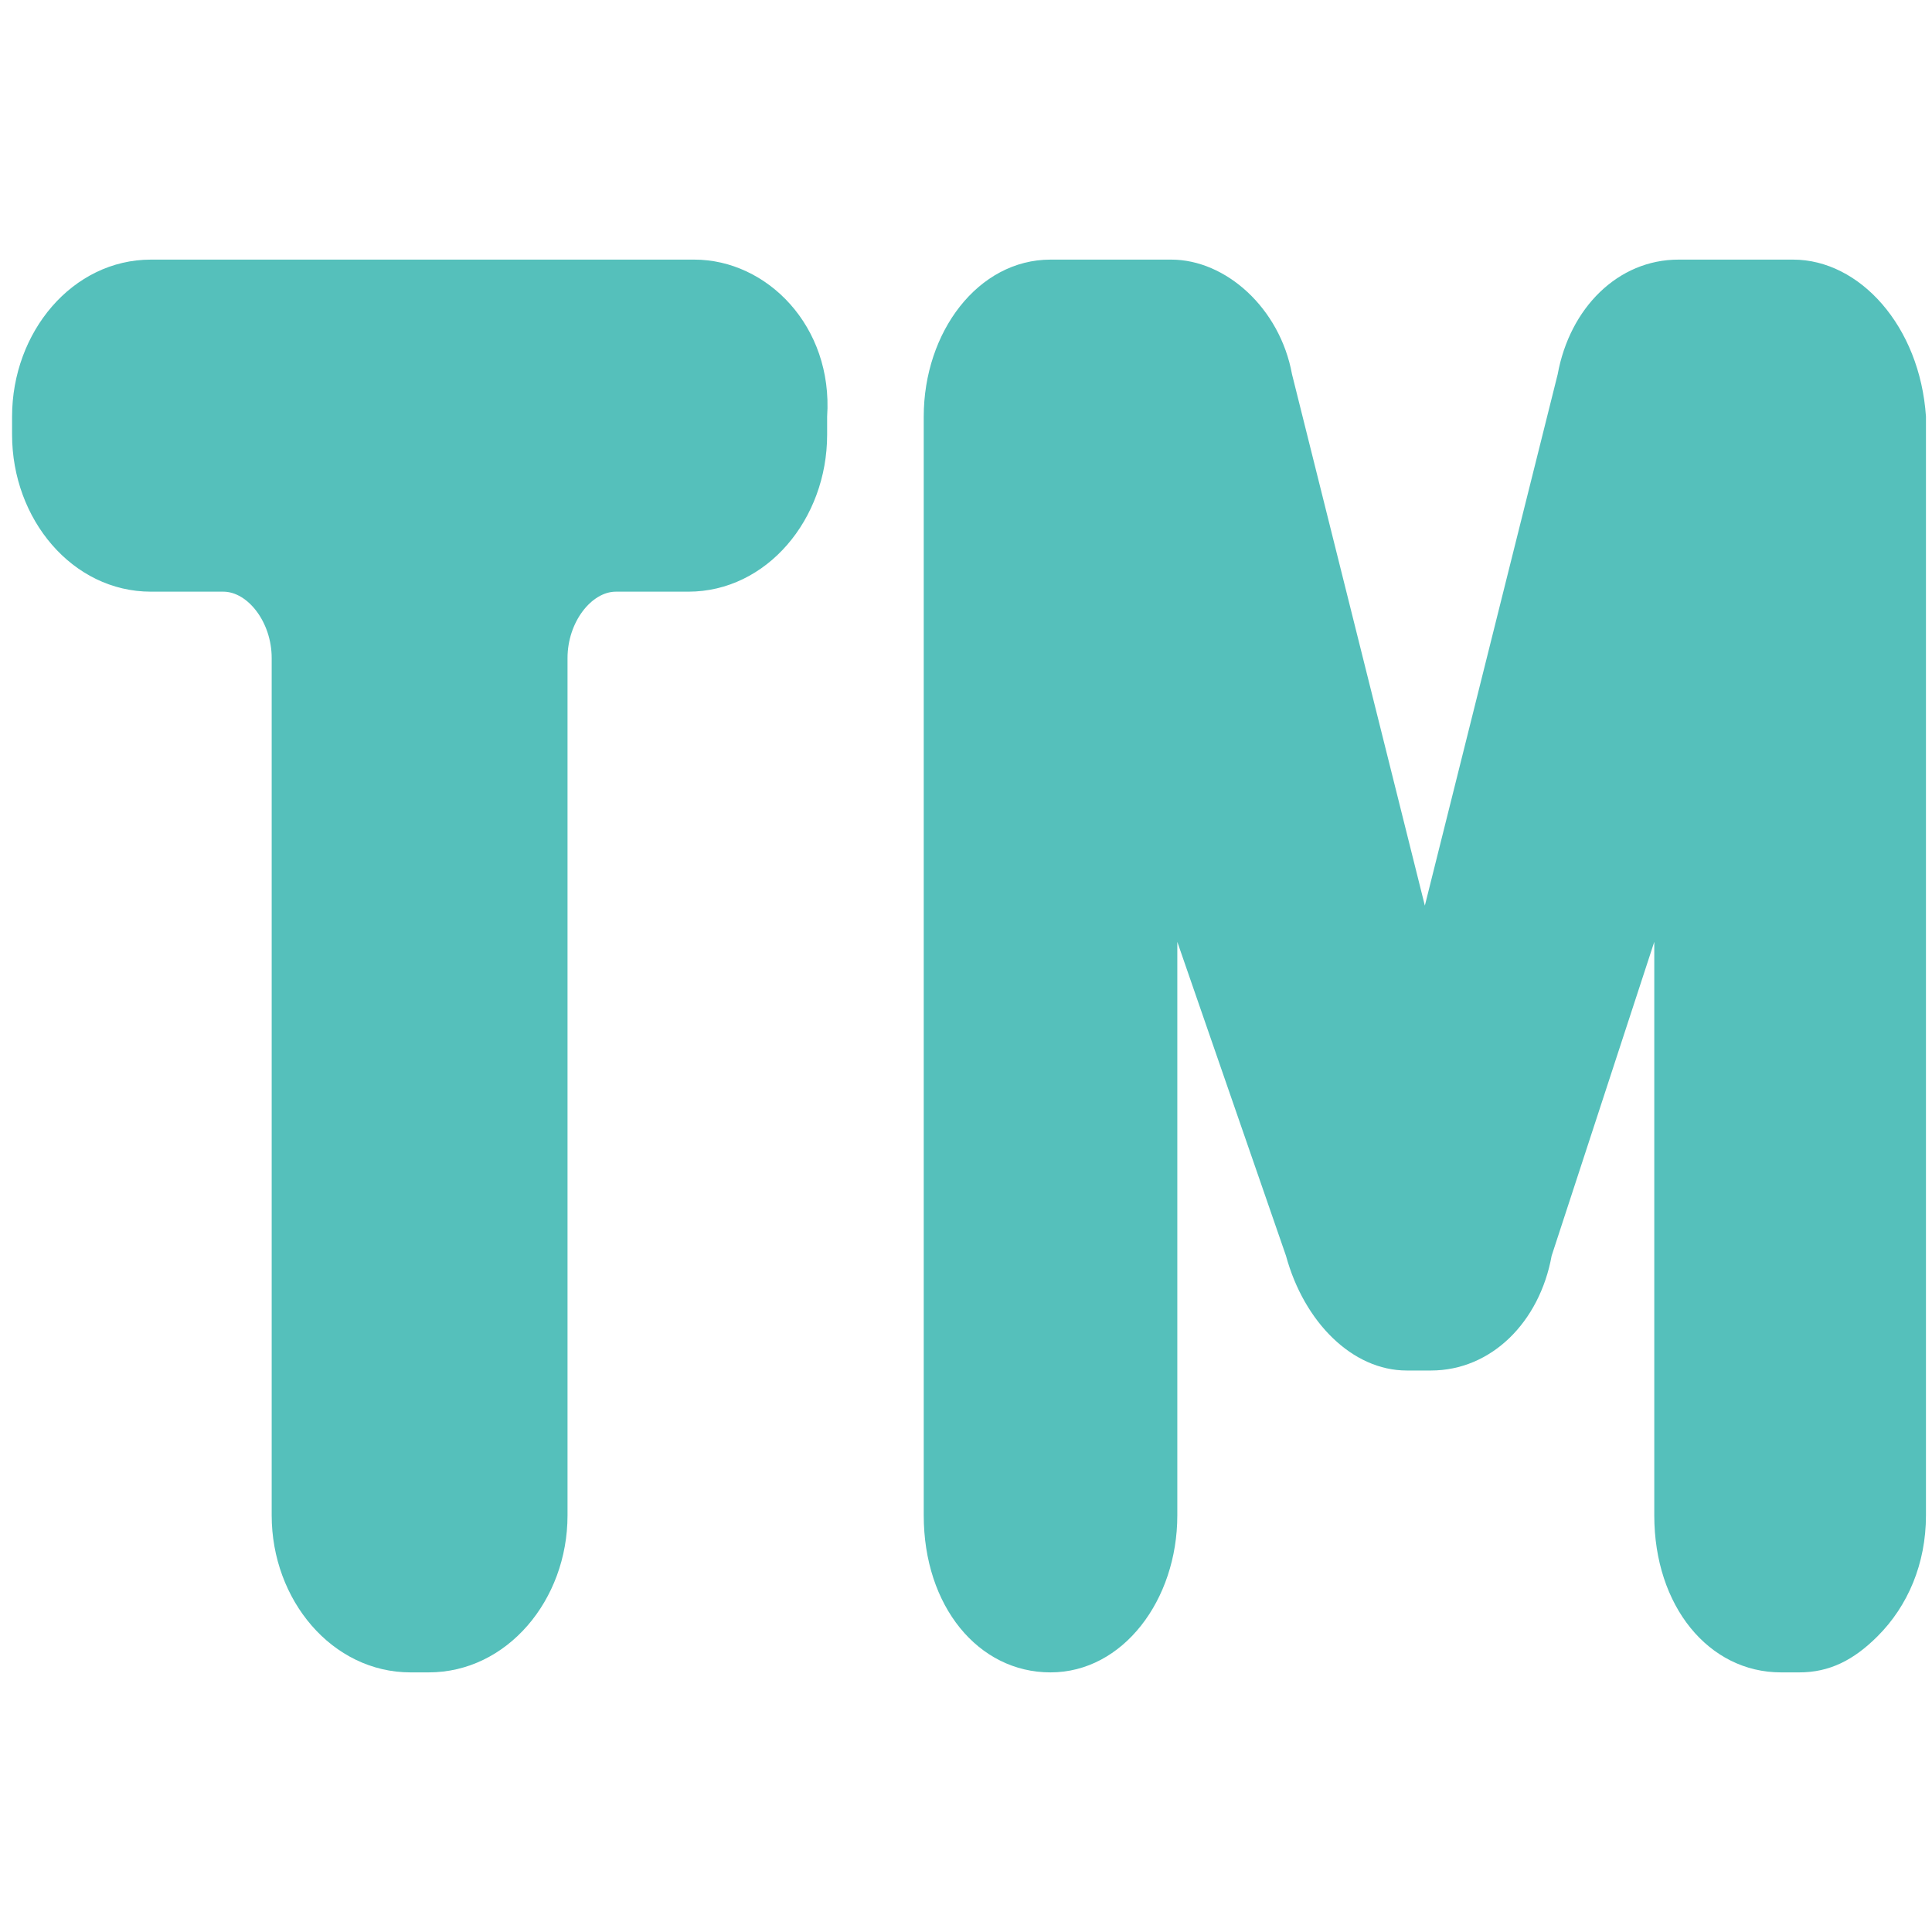
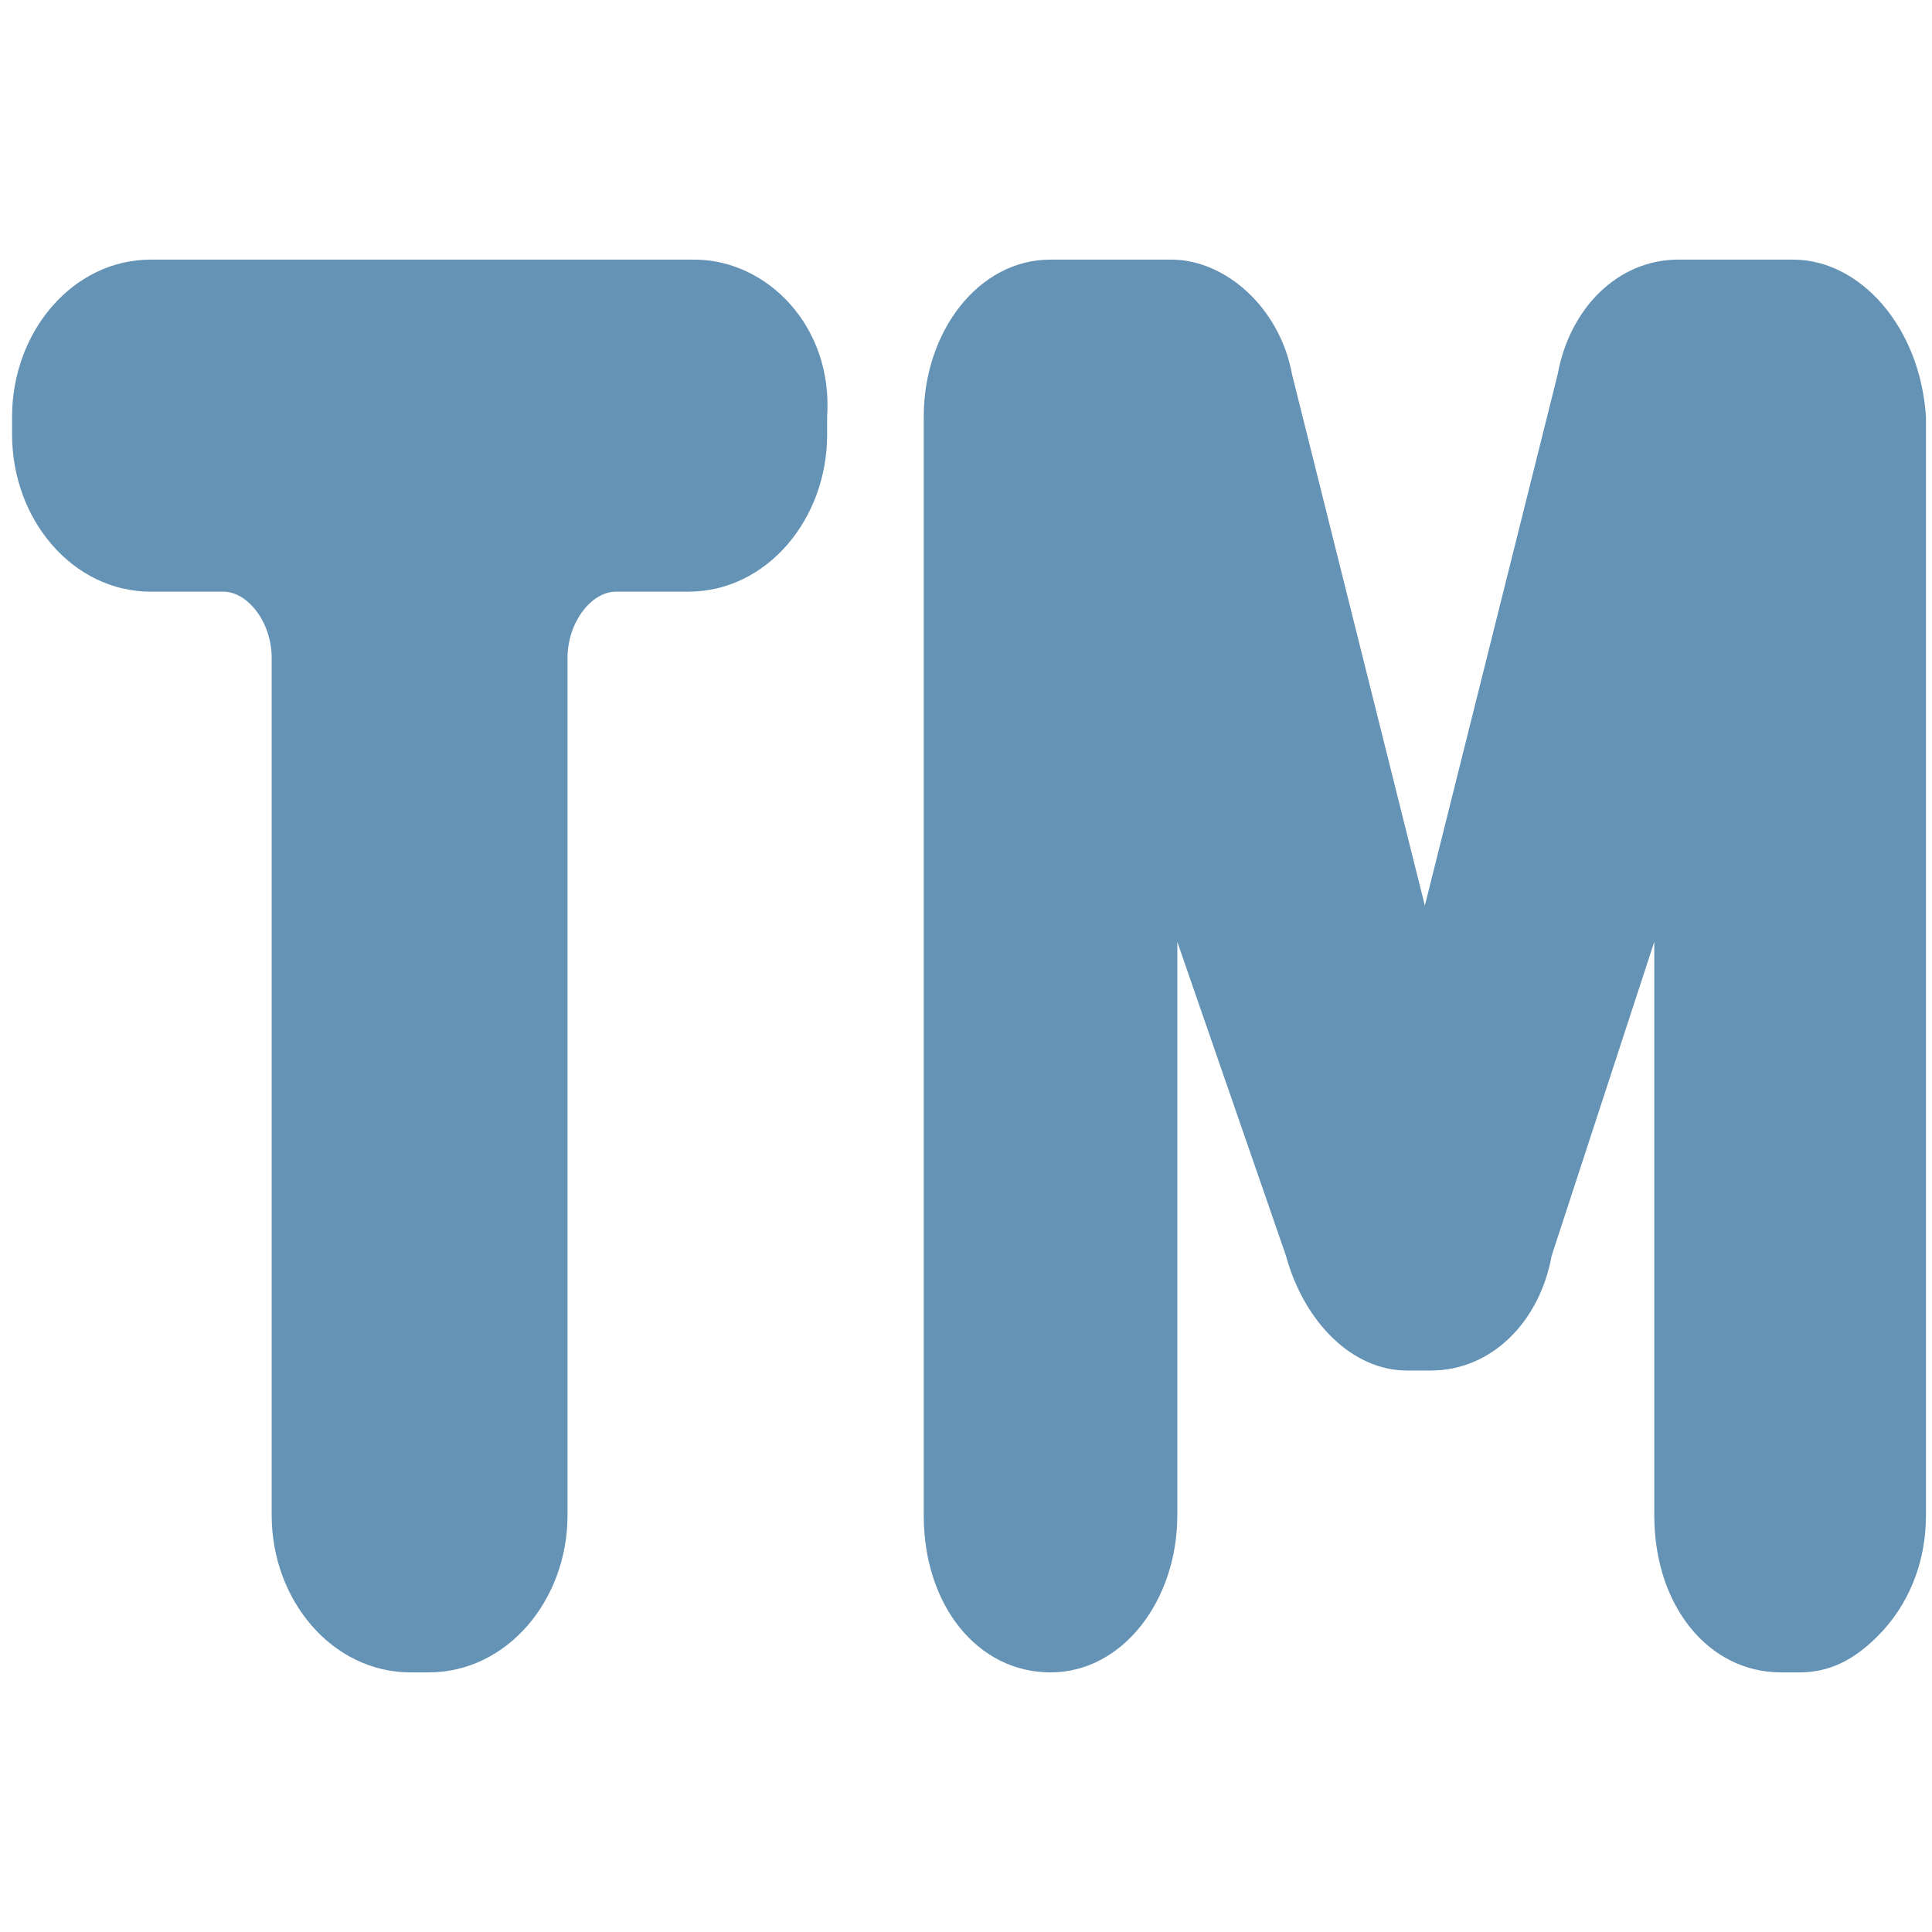
<svg xmlns="http://www.w3.org/2000/svg" version="1.1" id="Слой_1" x="0px" y="0px" viewBox="0 0 32 32" style="enable-background:new 0 0 32 32;" xml:space="preserve">
  <style type="text/css">
- 	.st0{fill:#55C0BB;}
+ 	.st0{fill:#6593b5;}
</style>
  <g>
    <path class="st0" d="M6.8,27.4c-1.1,0-1.9-1-1.9-2.2l0-14.2c0-0.8-0.5-1.5-1.2-1.5H2.5c-0.5,0-1-0.2-1.4-0.7   c-0.3-0.4-0.5-1-0.5-1.6V6.9c0-1.2,0.9-2.2,1.9-2.2h8.9c1.1,0,1.9,1,1.9,2.2v0.3c0,1.2-0.9,2.2-1.9,2.2h-1.2   c-0.6,0-1.2,0.7-1.2,1.5l0,14.2c0,1.2-0.9,2.2-1.9,2.2H6.8z" />
    <path class="st0" d="M11.5,5C12.3,5,13,5.8,13,6.9v0.3c0,1-0.7,1.9-1.5,1.9h-1.2c-0.8,0-1.5,0.8-1.5,1.9l0,14.2   c0,1-0.7,1.9-1.5,1.9H6.8c-0.8,0-1.5-0.8-1.5-1.9l0-14.2c0-1-0.7-1.9-1.5-1.9H2.5c0,0,0,0,0,0C1.7,9,1,8.2,1,7.2V6.9   C1,5.8,1.7,5,2.5,5H11.5 M11.5,4.3H2.5c-1.3,0-2.3,1.2-2.3,2.6v0.3c0,1.4,1,2.6,2.3,2.6l1.2,0c0.4,0,0.8,0.5,0.8,1.1l0,14.2   c0,1.4,1,2.6,2.3,2.6h0.3c1.3,0,2.3-1.2,2.3-2.6l0-14.2c0-0.6,0.4-1.1,0.8-1.1h1.2c1.3,0,2.3-1.2,2.3-2.6V6.9   C13.8,5.4,12.7,4.3,11.5,4.3L11.5,4.3z" />
  </g>
  <g>
    <path class="st0" d="M17.3,27.4c-0.9,0-1.7-1-1.7-2.2l0-18.2c0-1.2,0.8-2.2,1.7-2.2h2c0.8,0,1.4,0.7,1.7,1.6l2.4,9.7   c0.1,0.3,0.1,0.4,0.2,0.4c0,0,0.1-0.2,0.1-0.4l2.4-9.7c0.2-1,0.9-1.6,1.6-1.6h1.9c0.9,0,1.7,1,1.7,2.2l0,18.2   c0,0.7-0.2,1.3-0.7,1.8c-0.3,0.3-0.7,0.5-1,0.5h-0.3c-0.9,0-1.7-1-1.7-2.2c0,0,0-11.7,0-11.9l-2.4,7.5c-0.2,0.9-0.9,1.6-1.6,1.6   h-0.4c-0.8,0-1.4-0.7-1.6-1.6L19,13.3c0,0.5,0,1,0,1.5l0,10.3C19,26.4,18.3,27.4,17.3,27.4z" />
    <path class="st0" d="M29.7,5C30.4,5,31,5.9,31,6.9l0,18.2c0,1-0.6,1.9-1.3,1.9h-0.3c-0.7,0-1.3-0.8-1.3-1.9V13.8c0-1.4,0-3,0.1-4.7   h-0.1c-0.1,1.4-0.3,2.3-0.4,2.9l-2.8,8.6c-0.2,0.8-0.7,1.4-1.3,1.4h-0.4c-0.6,0-1.1-0.5-1.3-1.3l-2.9-8.4c-0.1-0.4-0.2-1.4-0.4-3.1   h-0.1c0.1,2.2,0.1,4.1,0.1,5.7l0,10.3c0,1-0.6,1.9-1.3,1.9c-0.7,0-1.3-0.8-1.3-1.9l0-18.2c0-1,0.6-1.9,1.3-1.9h2   c0.6,0,1.1,0.6,1.3,1.4L23,16c0.1,0.5,0.3,0.7,0.5,0.7c0.2,0,0.4-0.3,0.5-0.7l2.4-9.6C26.7,5.6,27.2,5,27.8,5H29.7 M29.7,4.3h-1.9   c-1,0-1.8,0.8-2,1.9L23.6,15l-2.2-8.8c-0.2-1.1-1.1-1.9-2-1.9h-2c-1.2,0-2.1,1.2-2.1,2.6l0,18.2c0,1.5,0.9,2.6,2.1,2.6   c1.2,0,2.1-1.2,2.1-2.6l0-9.5l1.8,5.2c0.3,1.1,1.1,1.9,2,1.9h0.4c1,0,1.8-0.8,2-1.9l1.7-5.2v9.5c0,1.5,0.9,2.6,2.1,2.6h0.3   c0.5,0,0.9-0.2,1.3-0.6c0.5-0.5,0.8-1.2,0.8-2l0-18.2C31.8,5.4,30.8,4.3,29.7,4.3L29.7,4.3z" />
  </g>
</svg>
